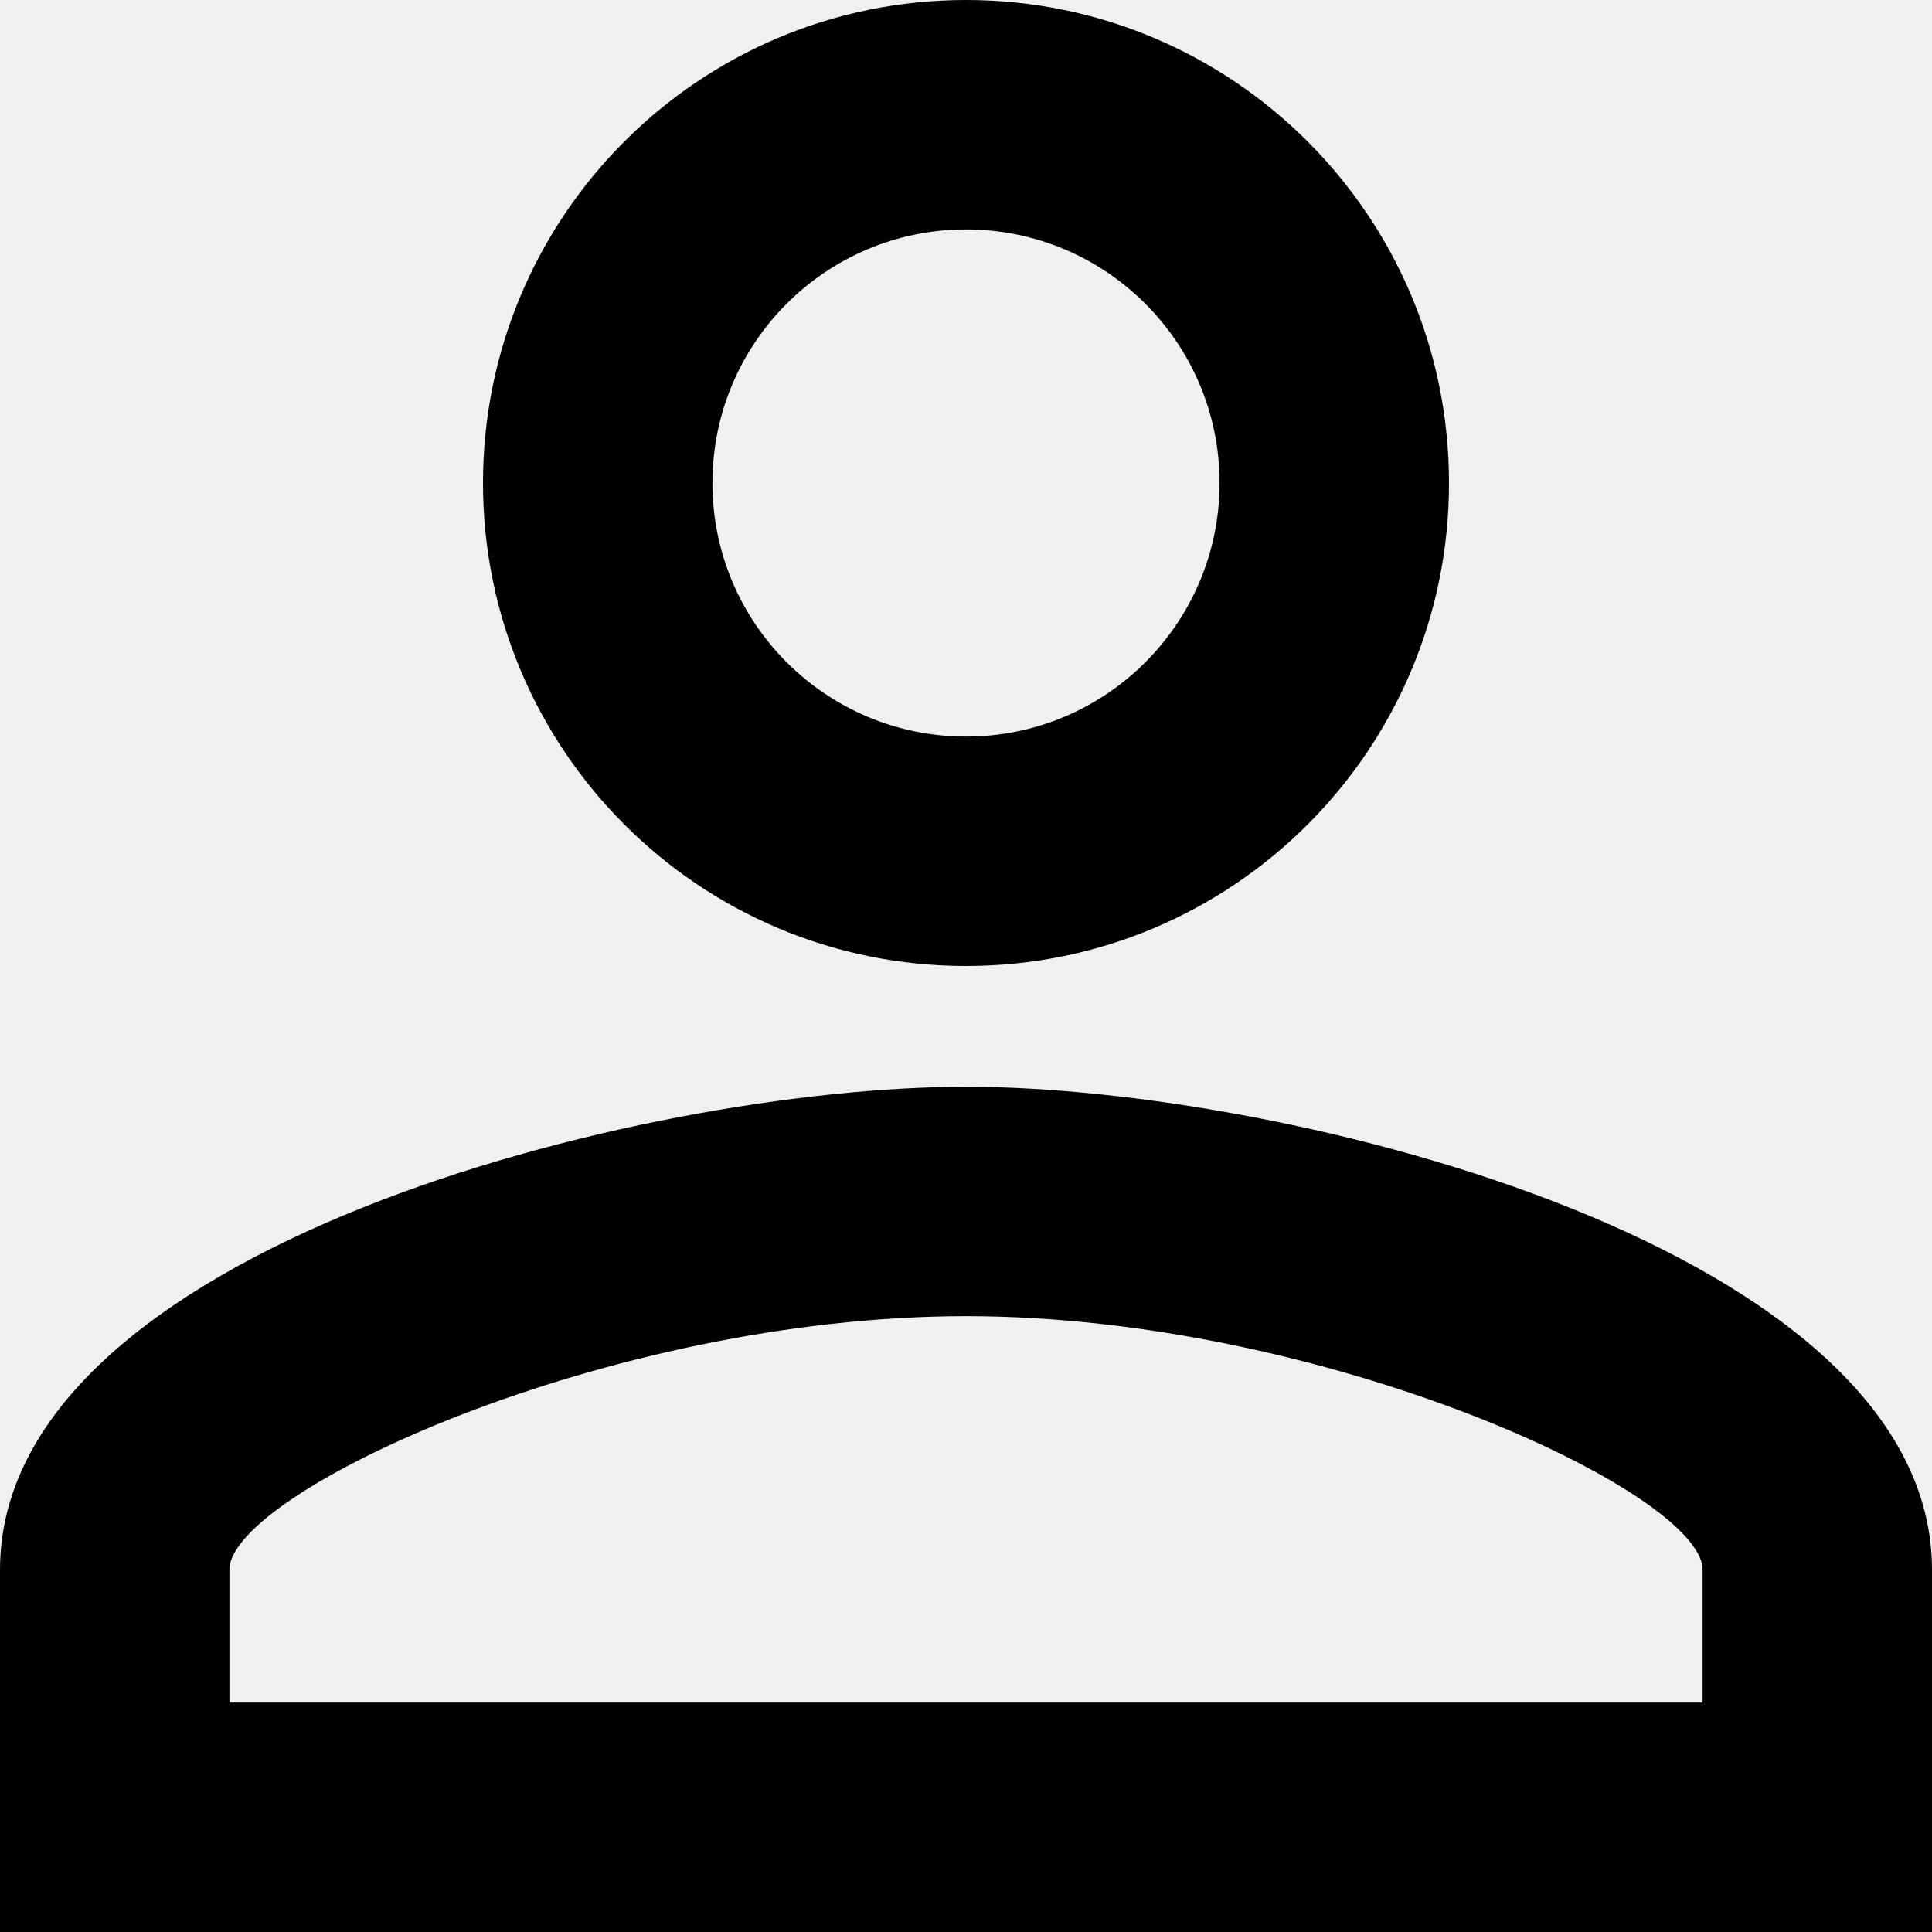
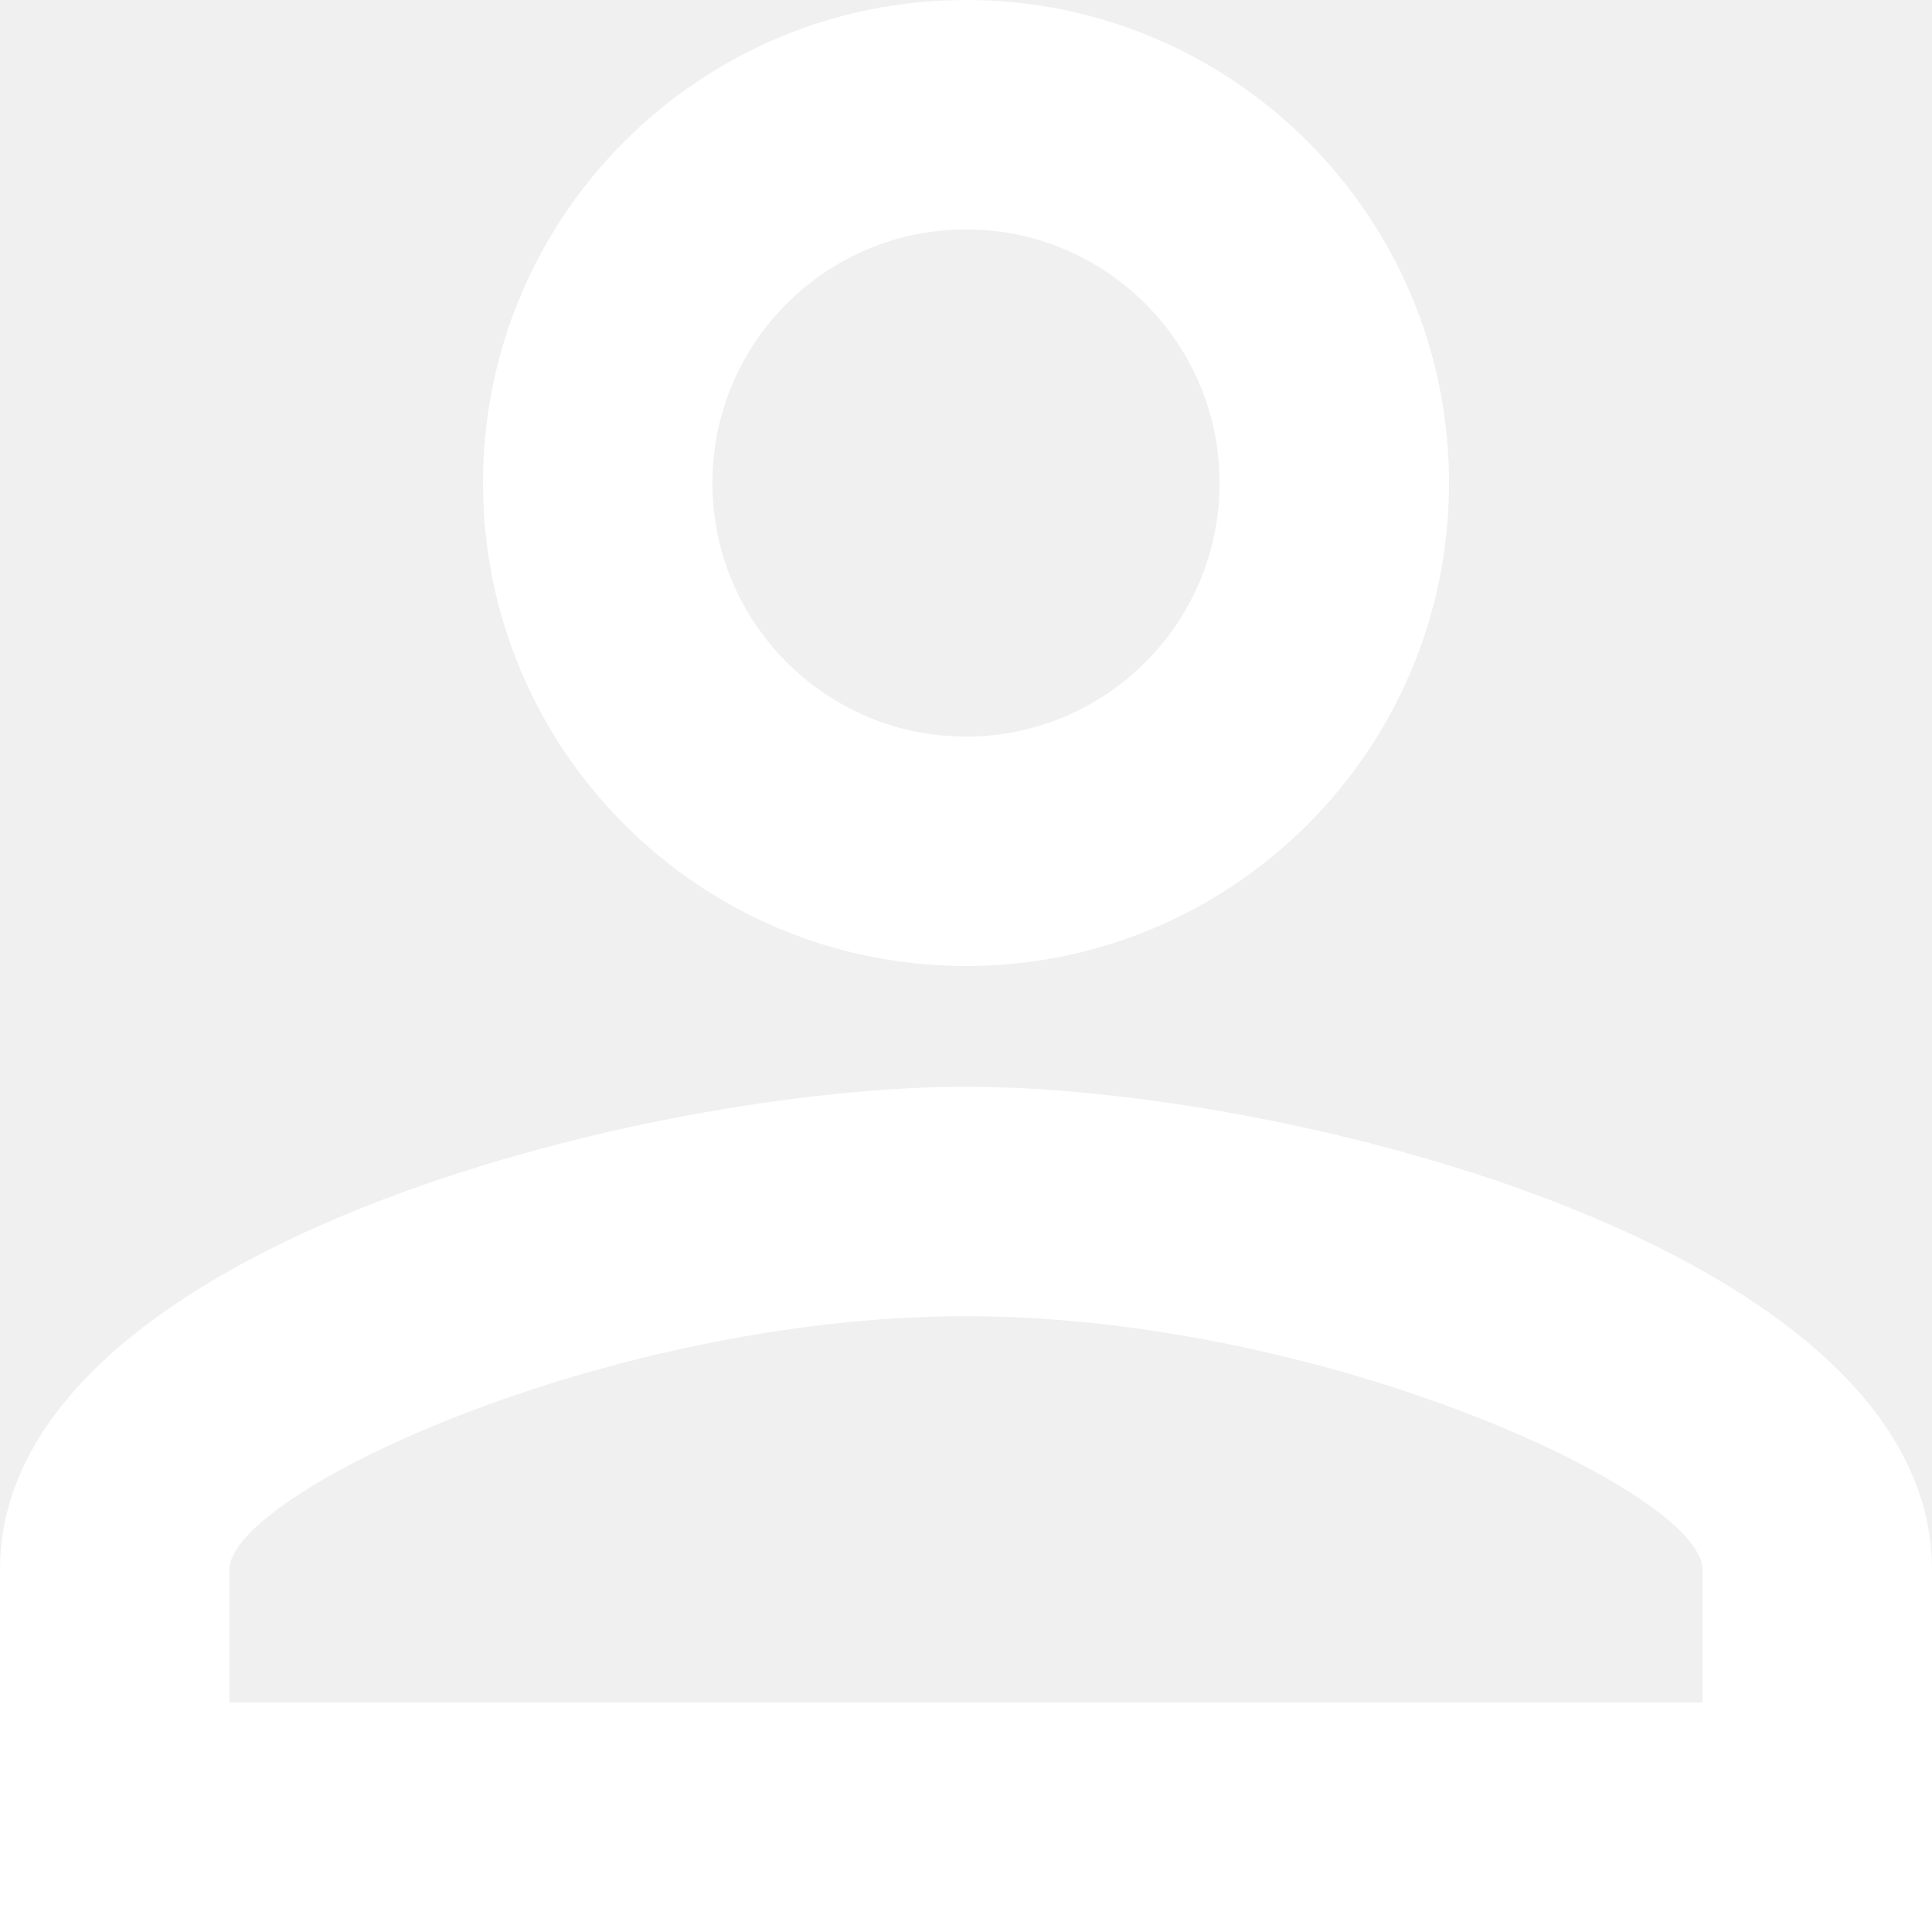
<svg xmlns="http://www.w3.org/2000/svg" width="16" height="16">
-   <path d="M8 1.9a2.1 2.1 0 1 1 0 4.2 2.1 2.1 0 0 1 0-4.2zm0 9c2.97 0 6.1 1.46 6.1 2.1v1.1H1.9V13c0-.64 3.13-2.1 6.1-2.1zM8 0C5.79 0 4 1.79 4 4s1.79 4 4 4 4-1.79 4-4-1.79-4-4-4zm0 9c-2.67 0-8 1.34-8 4v3h16v-3c0-2.66-5.33-4-8-4z" />
+   <path d="M8 1.9a2.1 2.1 0 1 1 0 4.2 2.1 2.1 0 0 1 0-4.2zm0 9c2.97 0 6.1 1.46 6.1 2.1v1.1H1.9V13c0-.64 3.13-2.1 6.1-2.1zM8 0C5.79 0 4 1.79 4 4s1.79 4 4 4 4-1.79 4-4-1.79-4-4-4zm0 9c-2.67 0-8 1.34-8 4v3h16v-3c0-2.66-5.33-4-8-4z" fill="#FFF" />
</svg>
